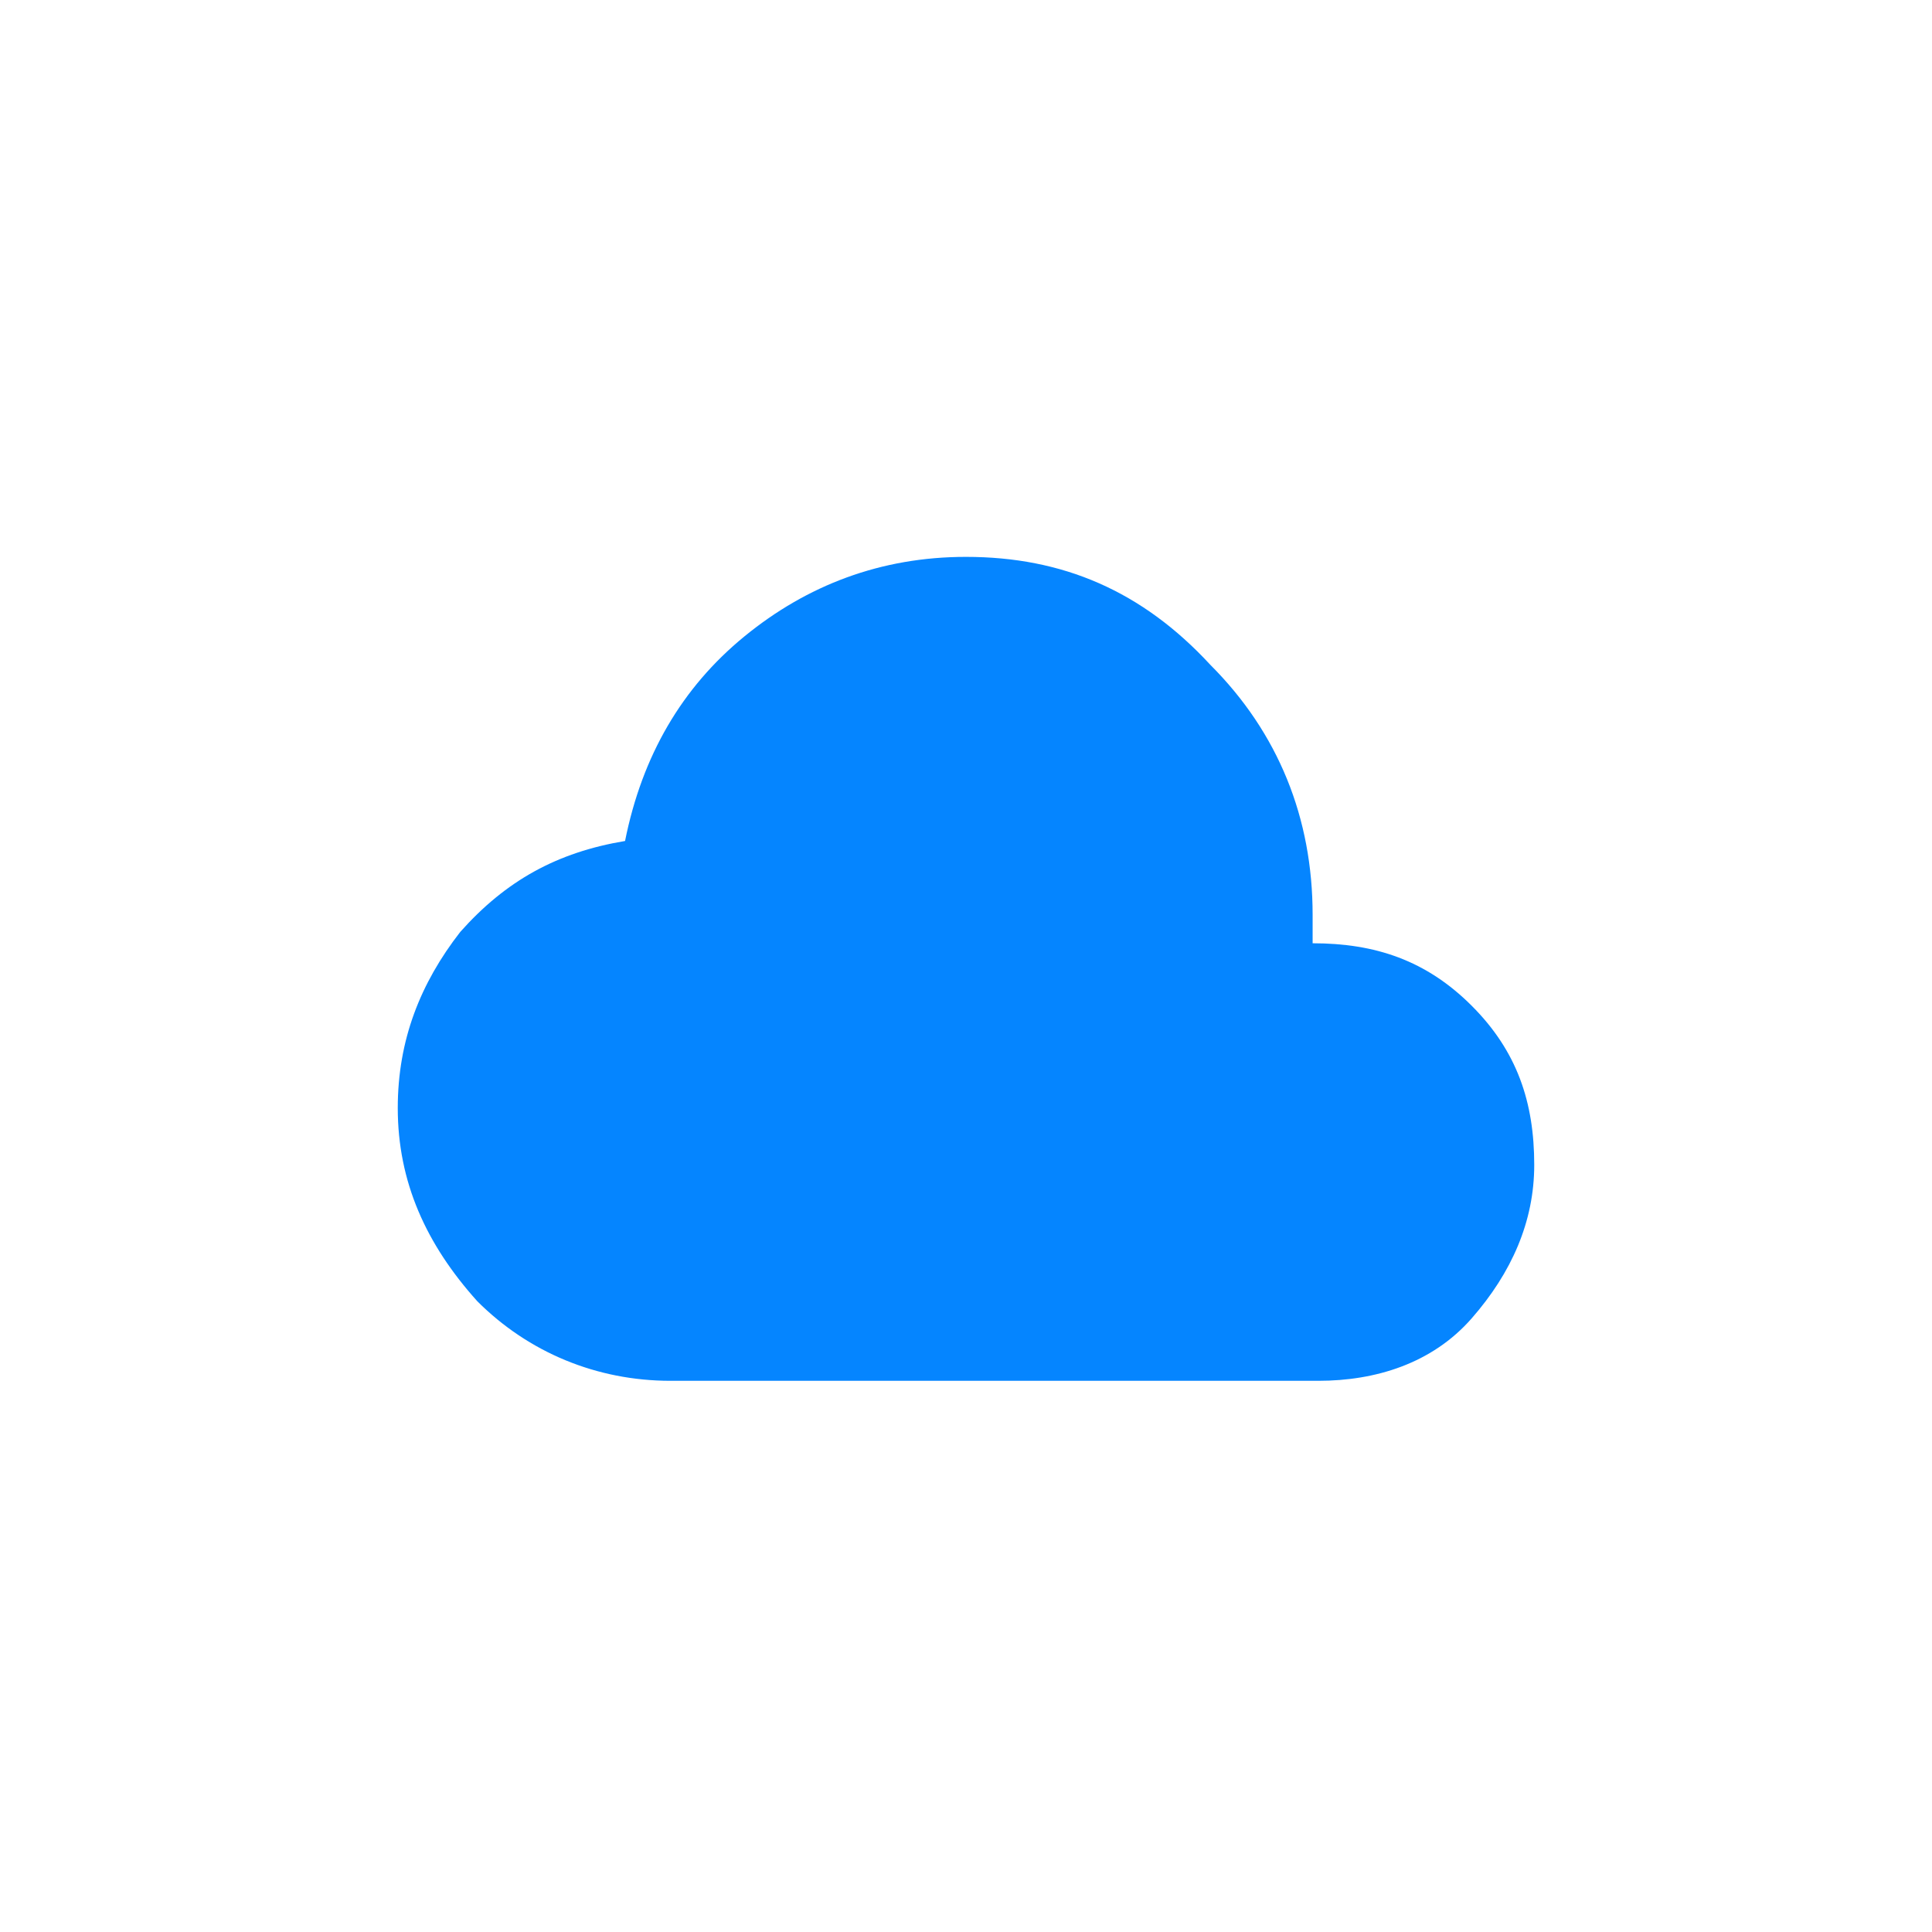
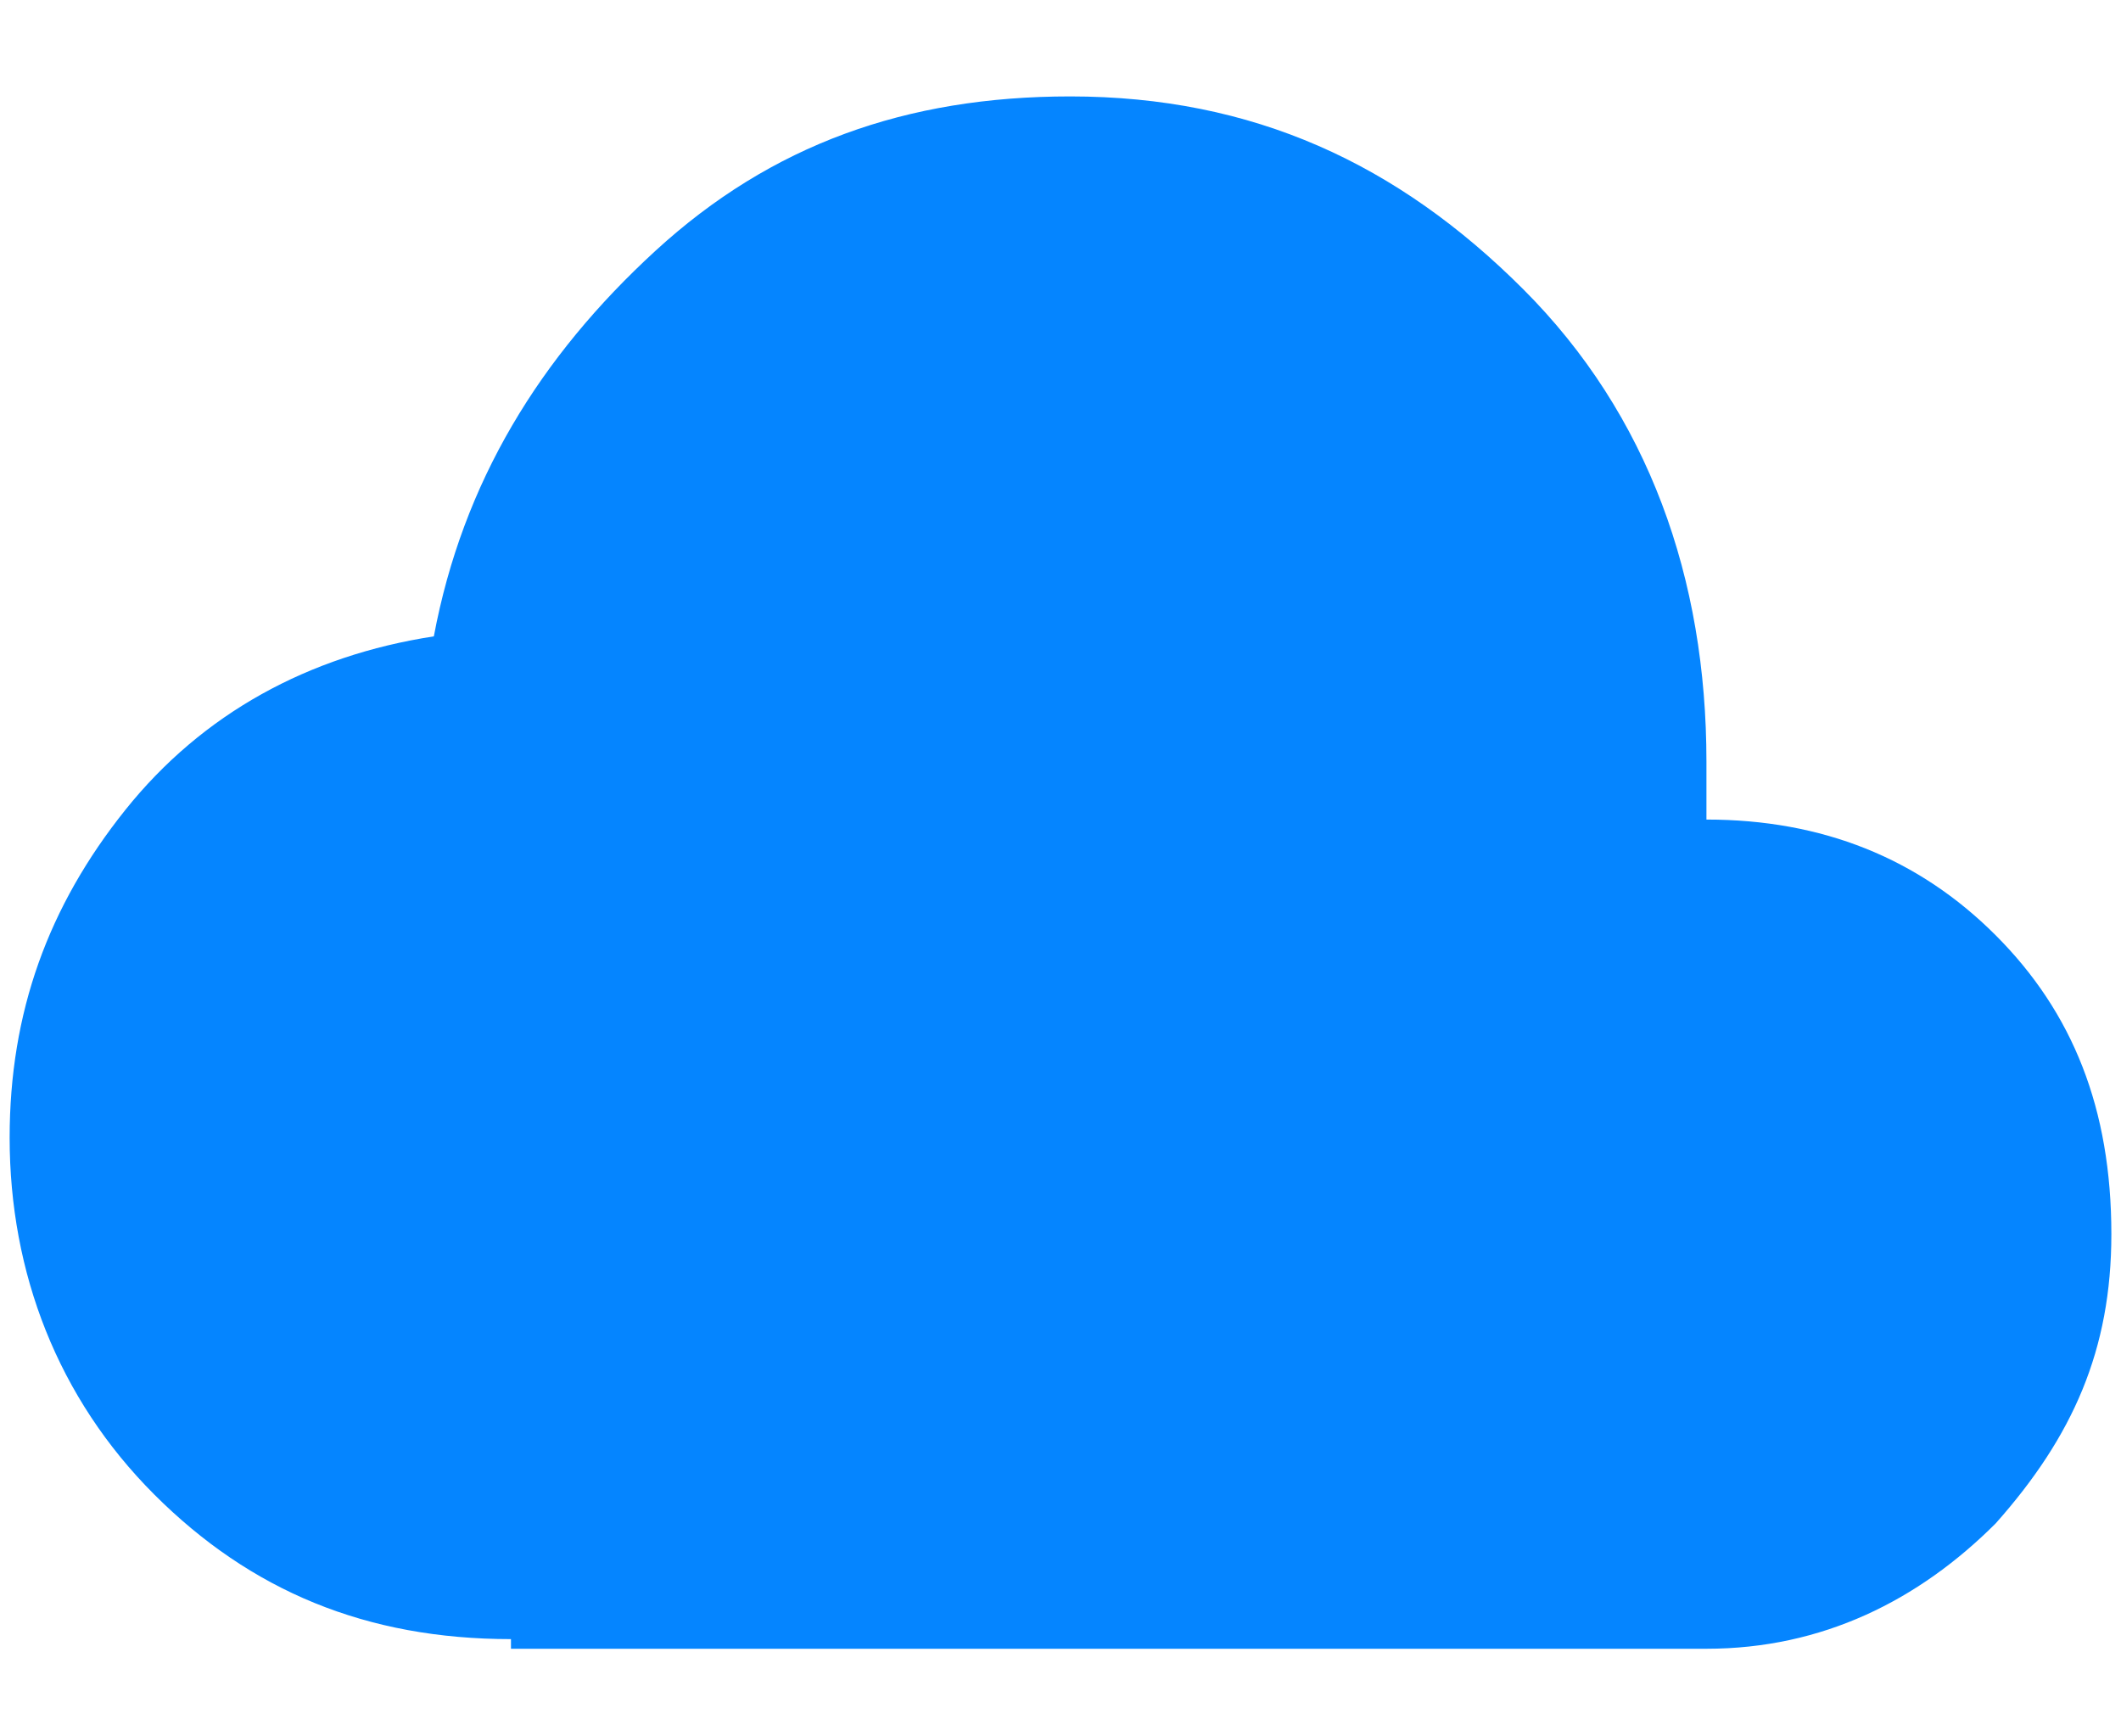
- <svg xmlns="http://www.w3.org/2000/svg" version="1.1" id="Layer_1" x="0px" y="0px" viewBox="0 0 34 34" style="enable-background:new 0 0 34 34;" xml:space="preserve">
+ <svg xmlns="http://www.w3.org/2000/svg" version="1.1" id="Layer_1" x="0px" y="0px" viewBox="0 0 22 18" style="enable-background:new 0 0 22 18;" xml:space="preserve">
  <style type="text/css">
	.st0{fill:#0585FF;}
</style>
-   <path class="st0" d="M11.8,24.3c-1.3,0-2.5-0.5-3.4-1.4C7.5,21.9,7,20.8,7,19.5c0-1.2,0.4-2.2,1.1-3.1c0.8-0.9,1.7-1.4,2.9-1.6  c0.3-1.5,1-2.7,2.1-3.6s2.4-1.4,3.9-1.4c1.7,0,3.1,0.6,4.3,1.9c1.2,1.2,1.8,2.7,1.8,4.4v0.5c1.1,0,2,0.3,2.8,1.1s1.1,1.7,1.1,2.8  c0,1-0.4,1.9-1.1,2.7s-1.7,1.1-2.7,1.1H11.8z" />
+   <path class="st0" d="M5.3,17c-1.5,0-2.7-0.5-3.7-1.5c-1-1-1.5-2.3-1.5-3.7c0-1.3,0.4-2.4,1.2-3.4s1.9-1.6,3.2-1.8  c0.3-1.6,1.1-2.9,2.3-4S9.4,1,11.1,1c1.9,0,3.4,0.7,4.7,2s1.9,3,1.9,4.9v0.6c1.2,0,2.2,0.4,3,1.2s1.2,1.8,1.2,3.1  c0,1.2-0.4,2.1-1.2,3c-0.8,0.8-1.8,1.3-3,1.3H5.3z" />
</svg>
